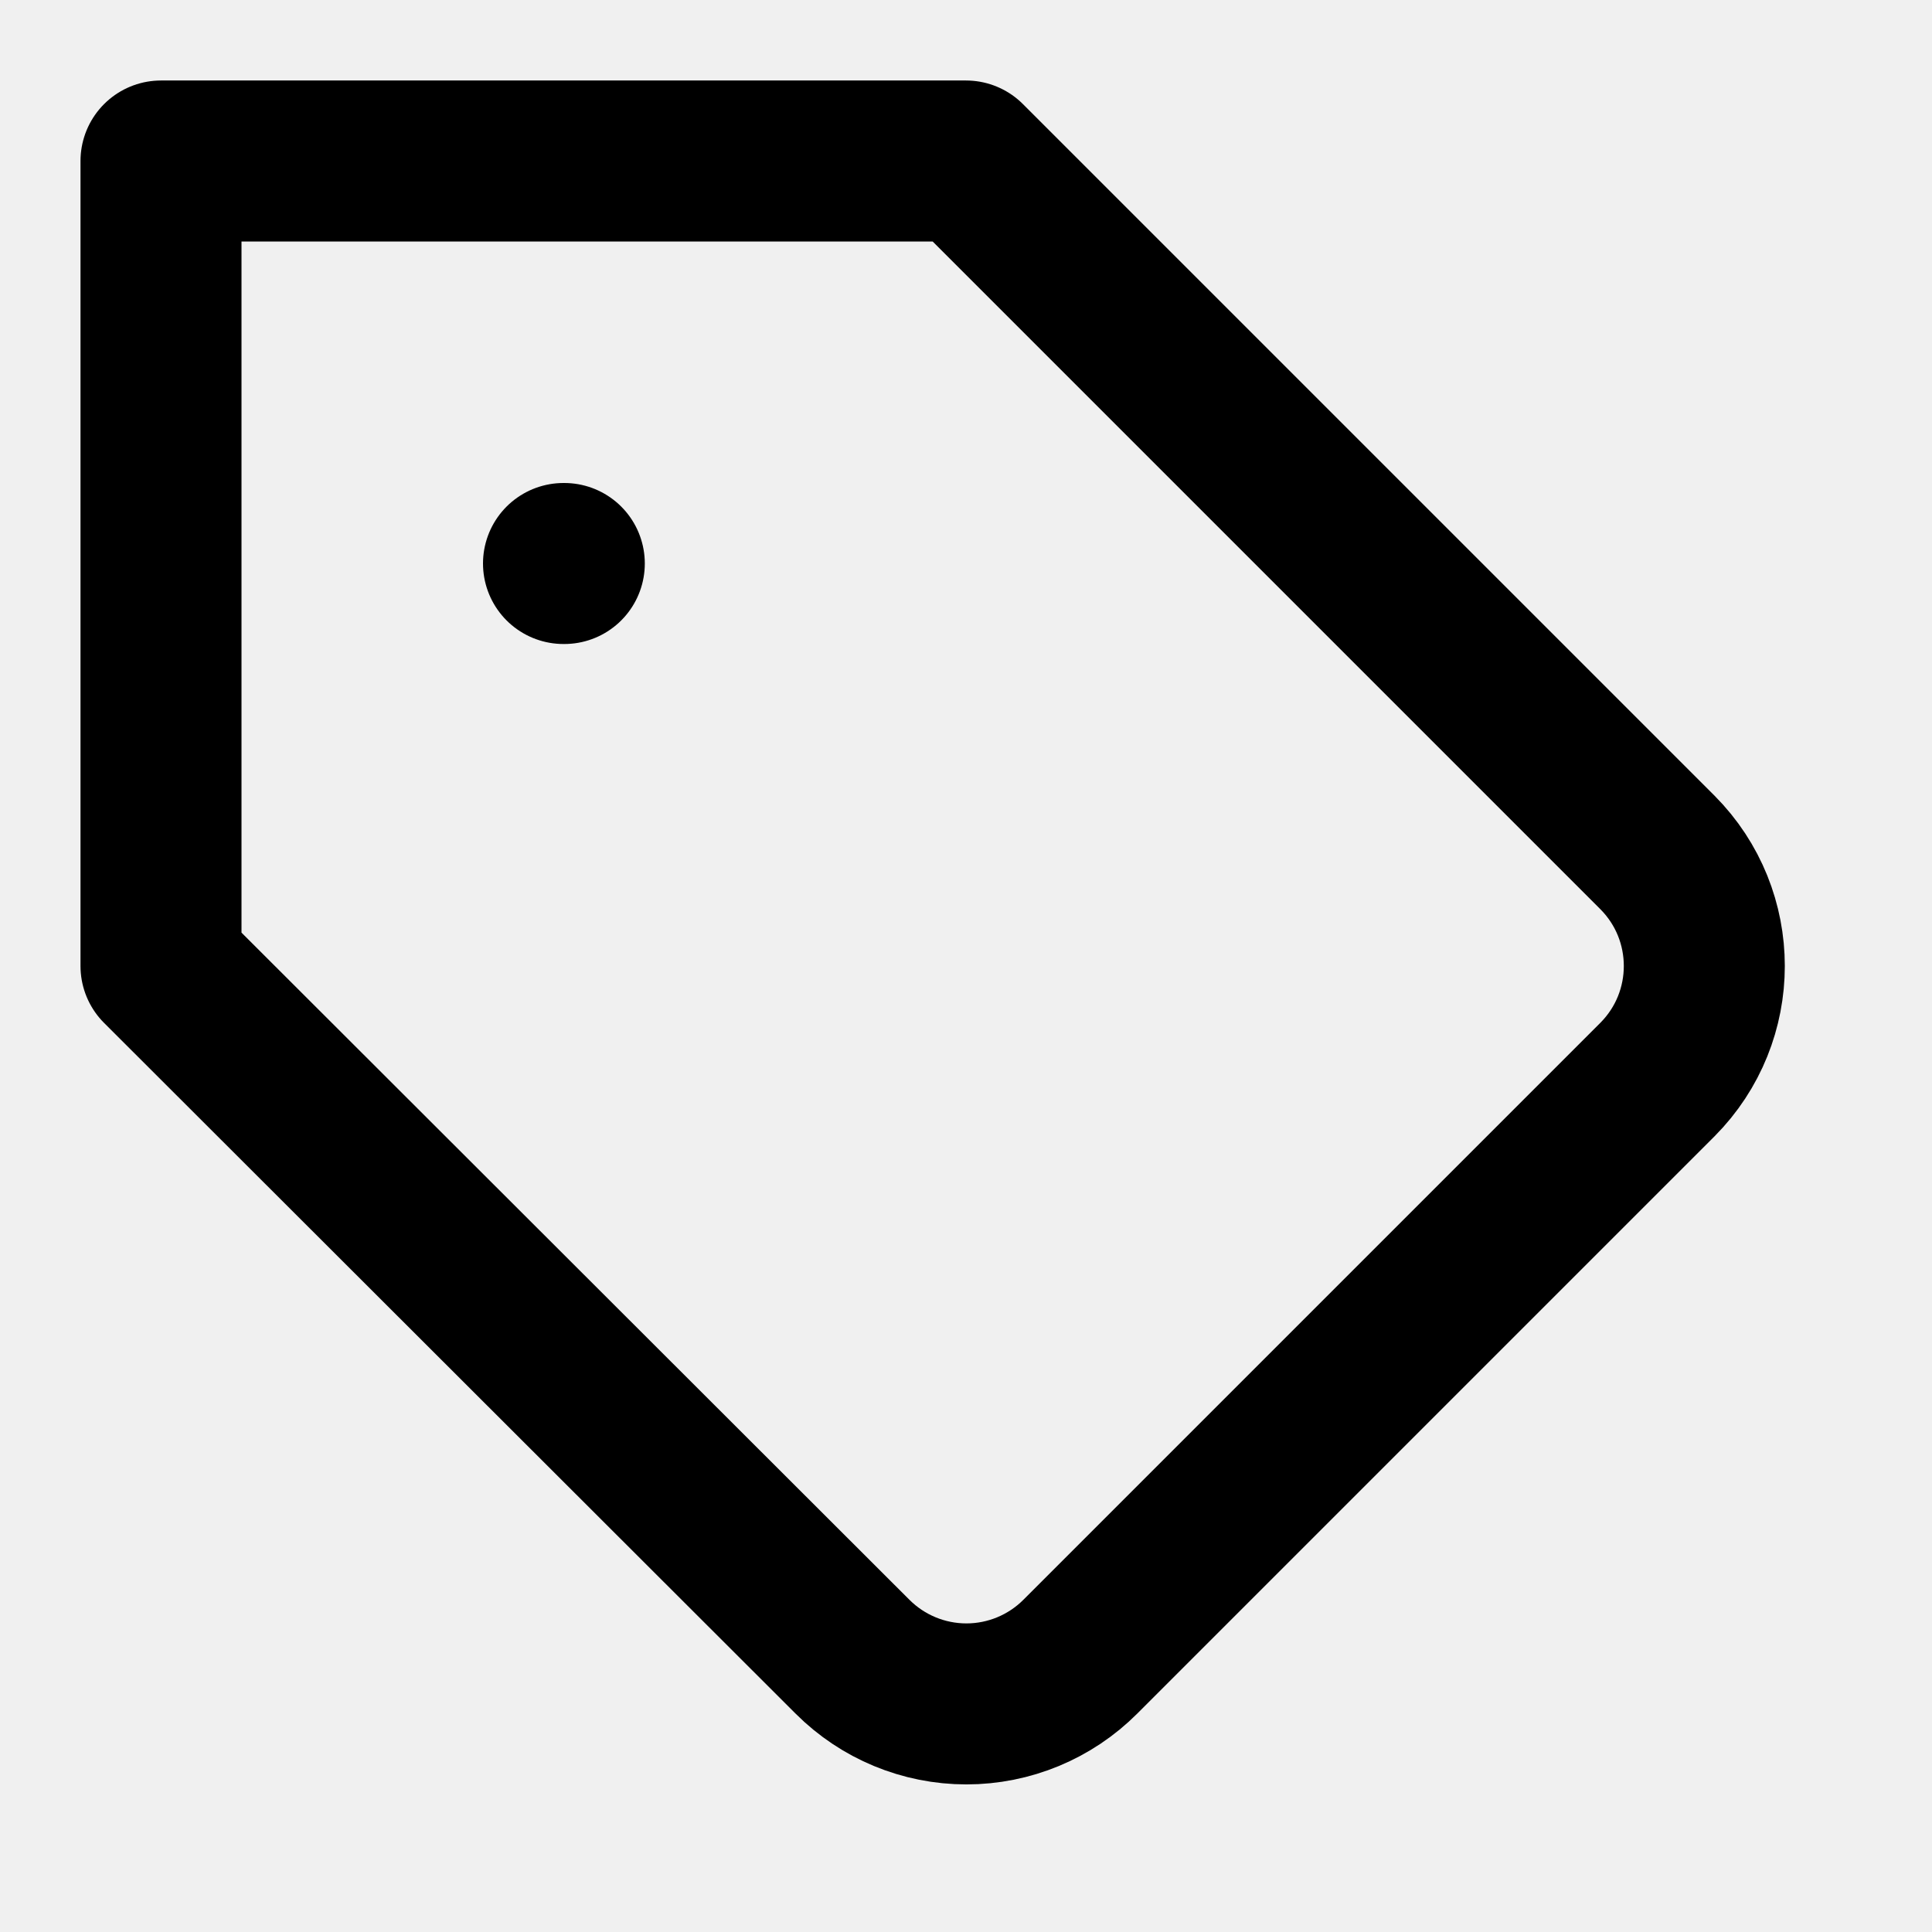
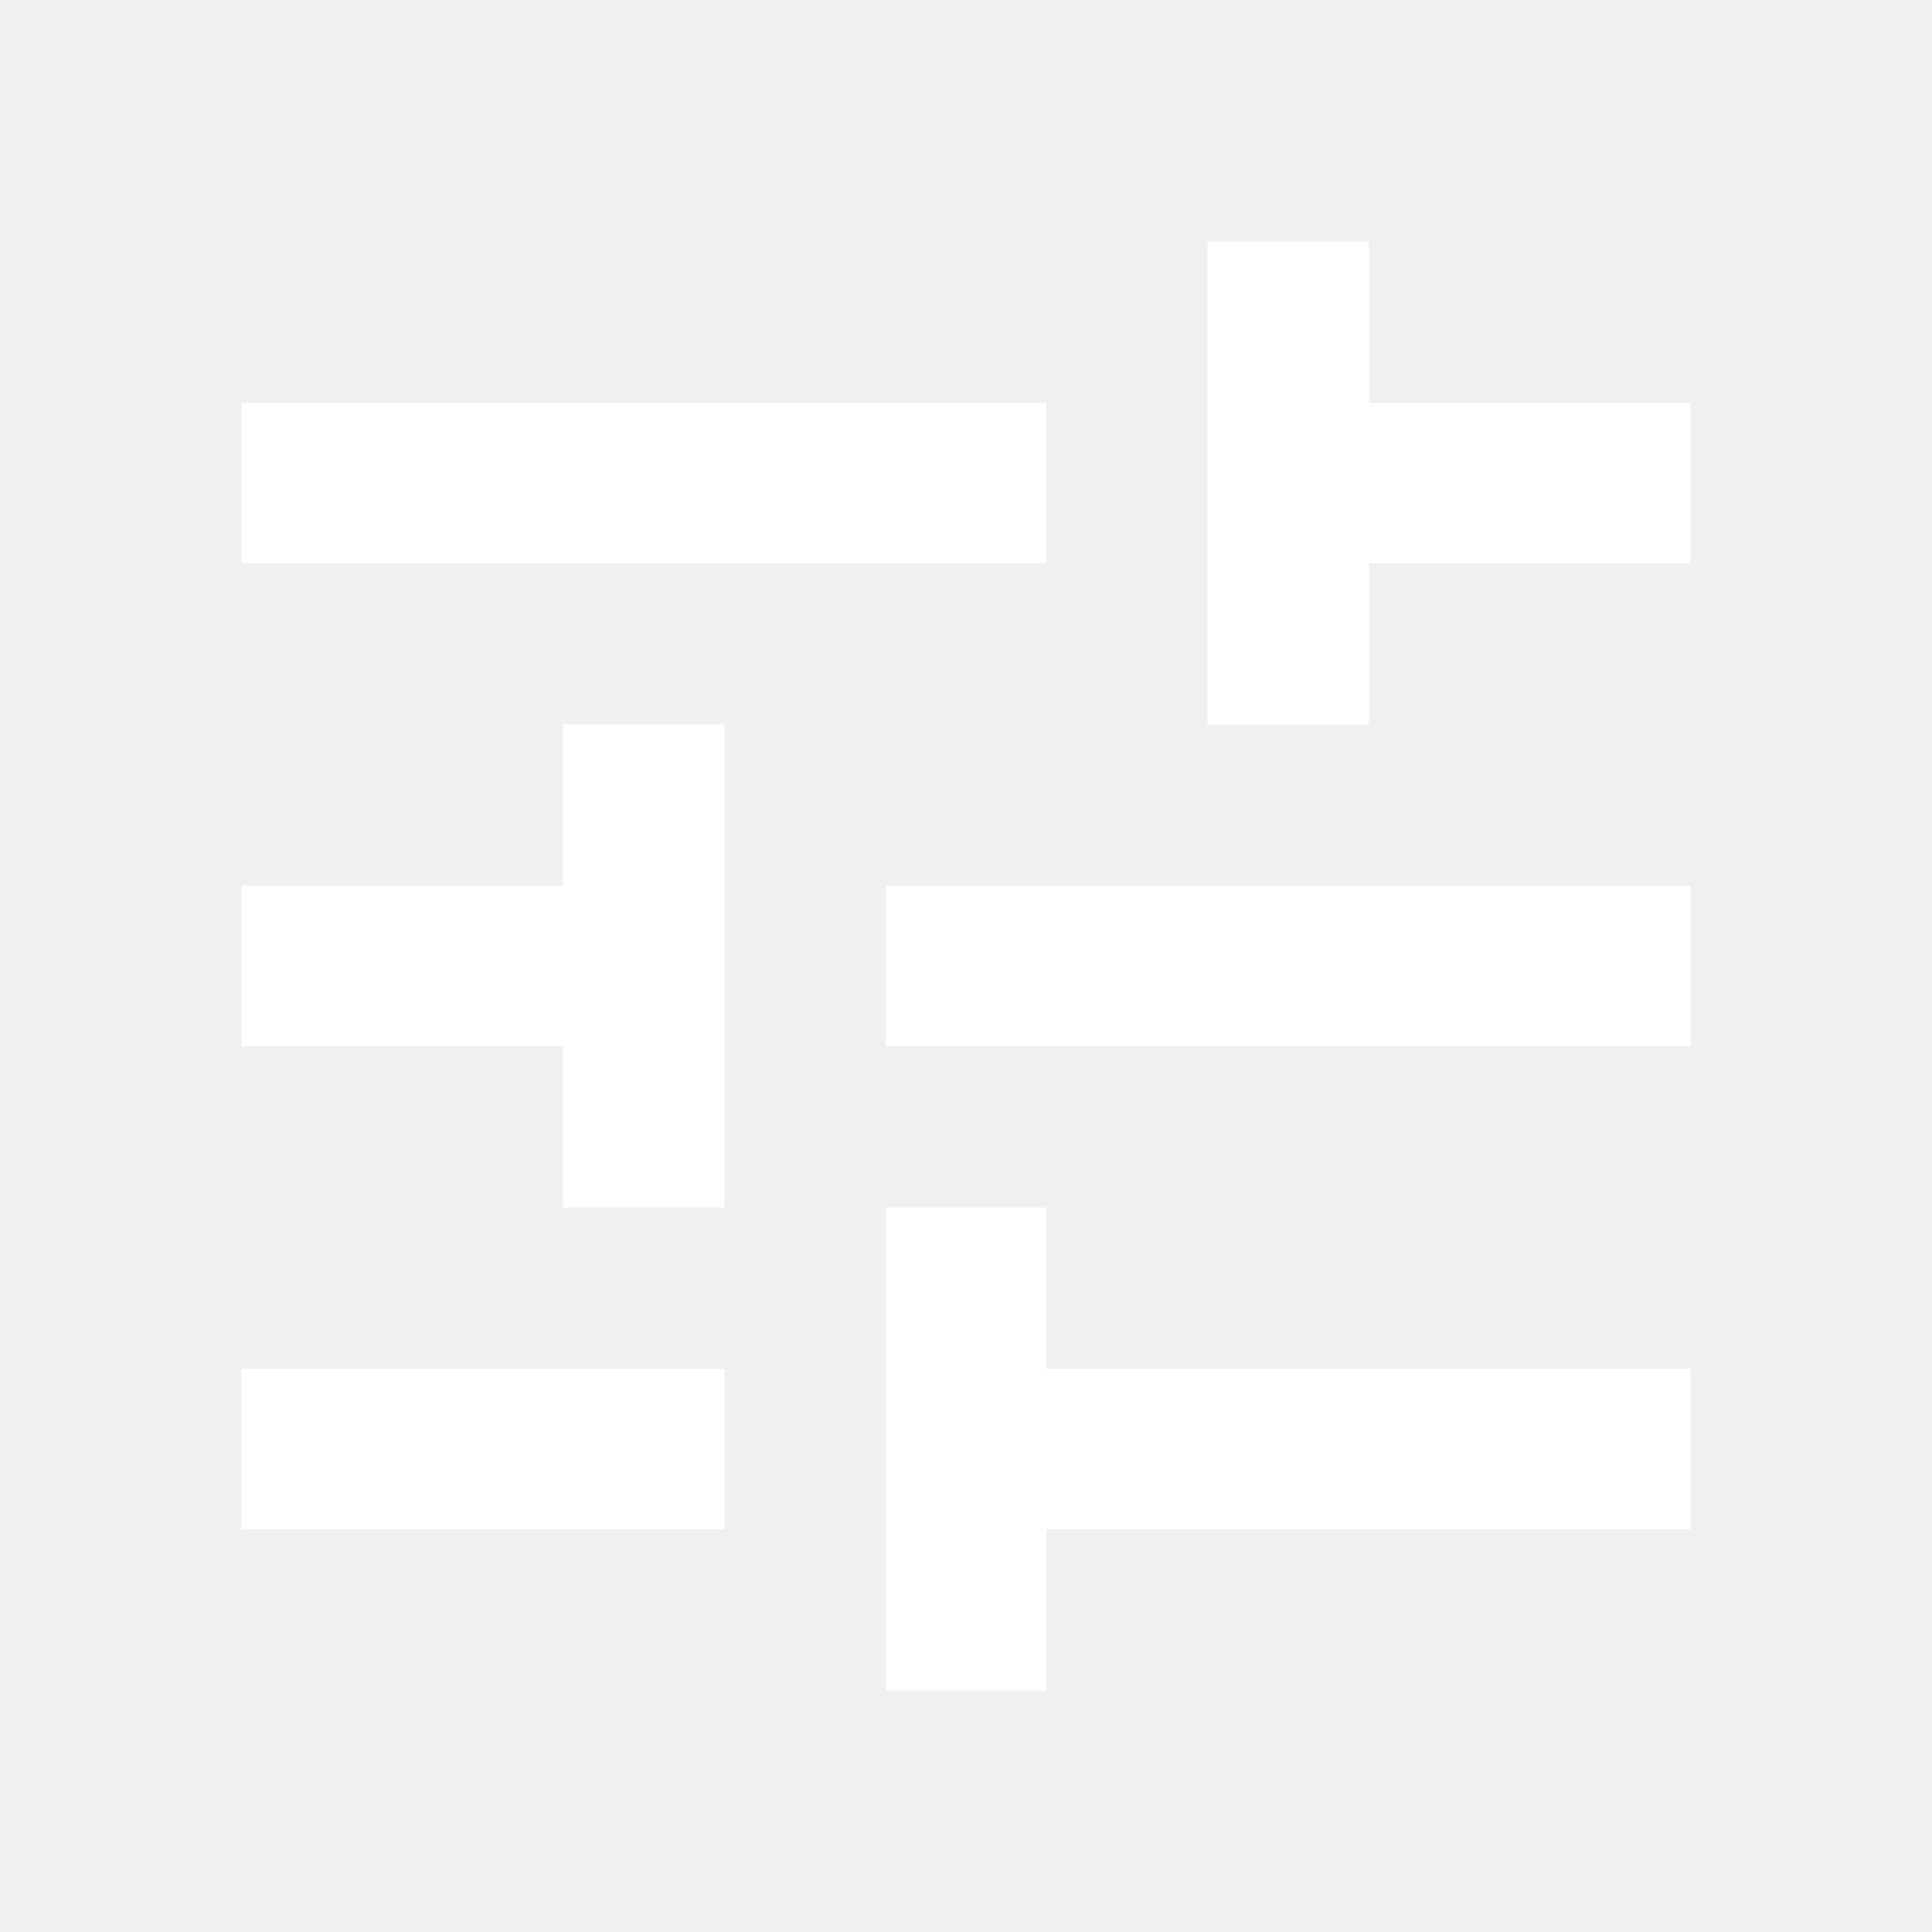
- <svg xmlns="http://www.w3.org/2000/svg" width="24" height="24" viewBox="0 0 24 24" fill="none" stroke="currentColor" stroke-width="2" stroke-linecap="round" stroke-linejoin="round">
-   <path d="M20.59 13.41l-7.17 7.17a2 2 0 0 1-2.83 0L2 12V2h10l8.59 8.59a2 2 0 0 1 0 2.82z" />
-   <line x1="7" y1="7" x2="7.01" y2="7" />
+ <svg xmlns="http://www.w3.org/2000/svg" viewBox="0 0 24 24" fill="#ffffff">
+   <path d="M3 17v2h6v-2H3zM3 5v2h10V5H3zm10 16v-2h8v-2h-8v-2h-2v6h2zM7 9v2H3v2h4v2h2V9H7zm14 4v-2H11v2h10zm-6-4h2V7h4V5h-4V3h-2v6z" />
</svg>
